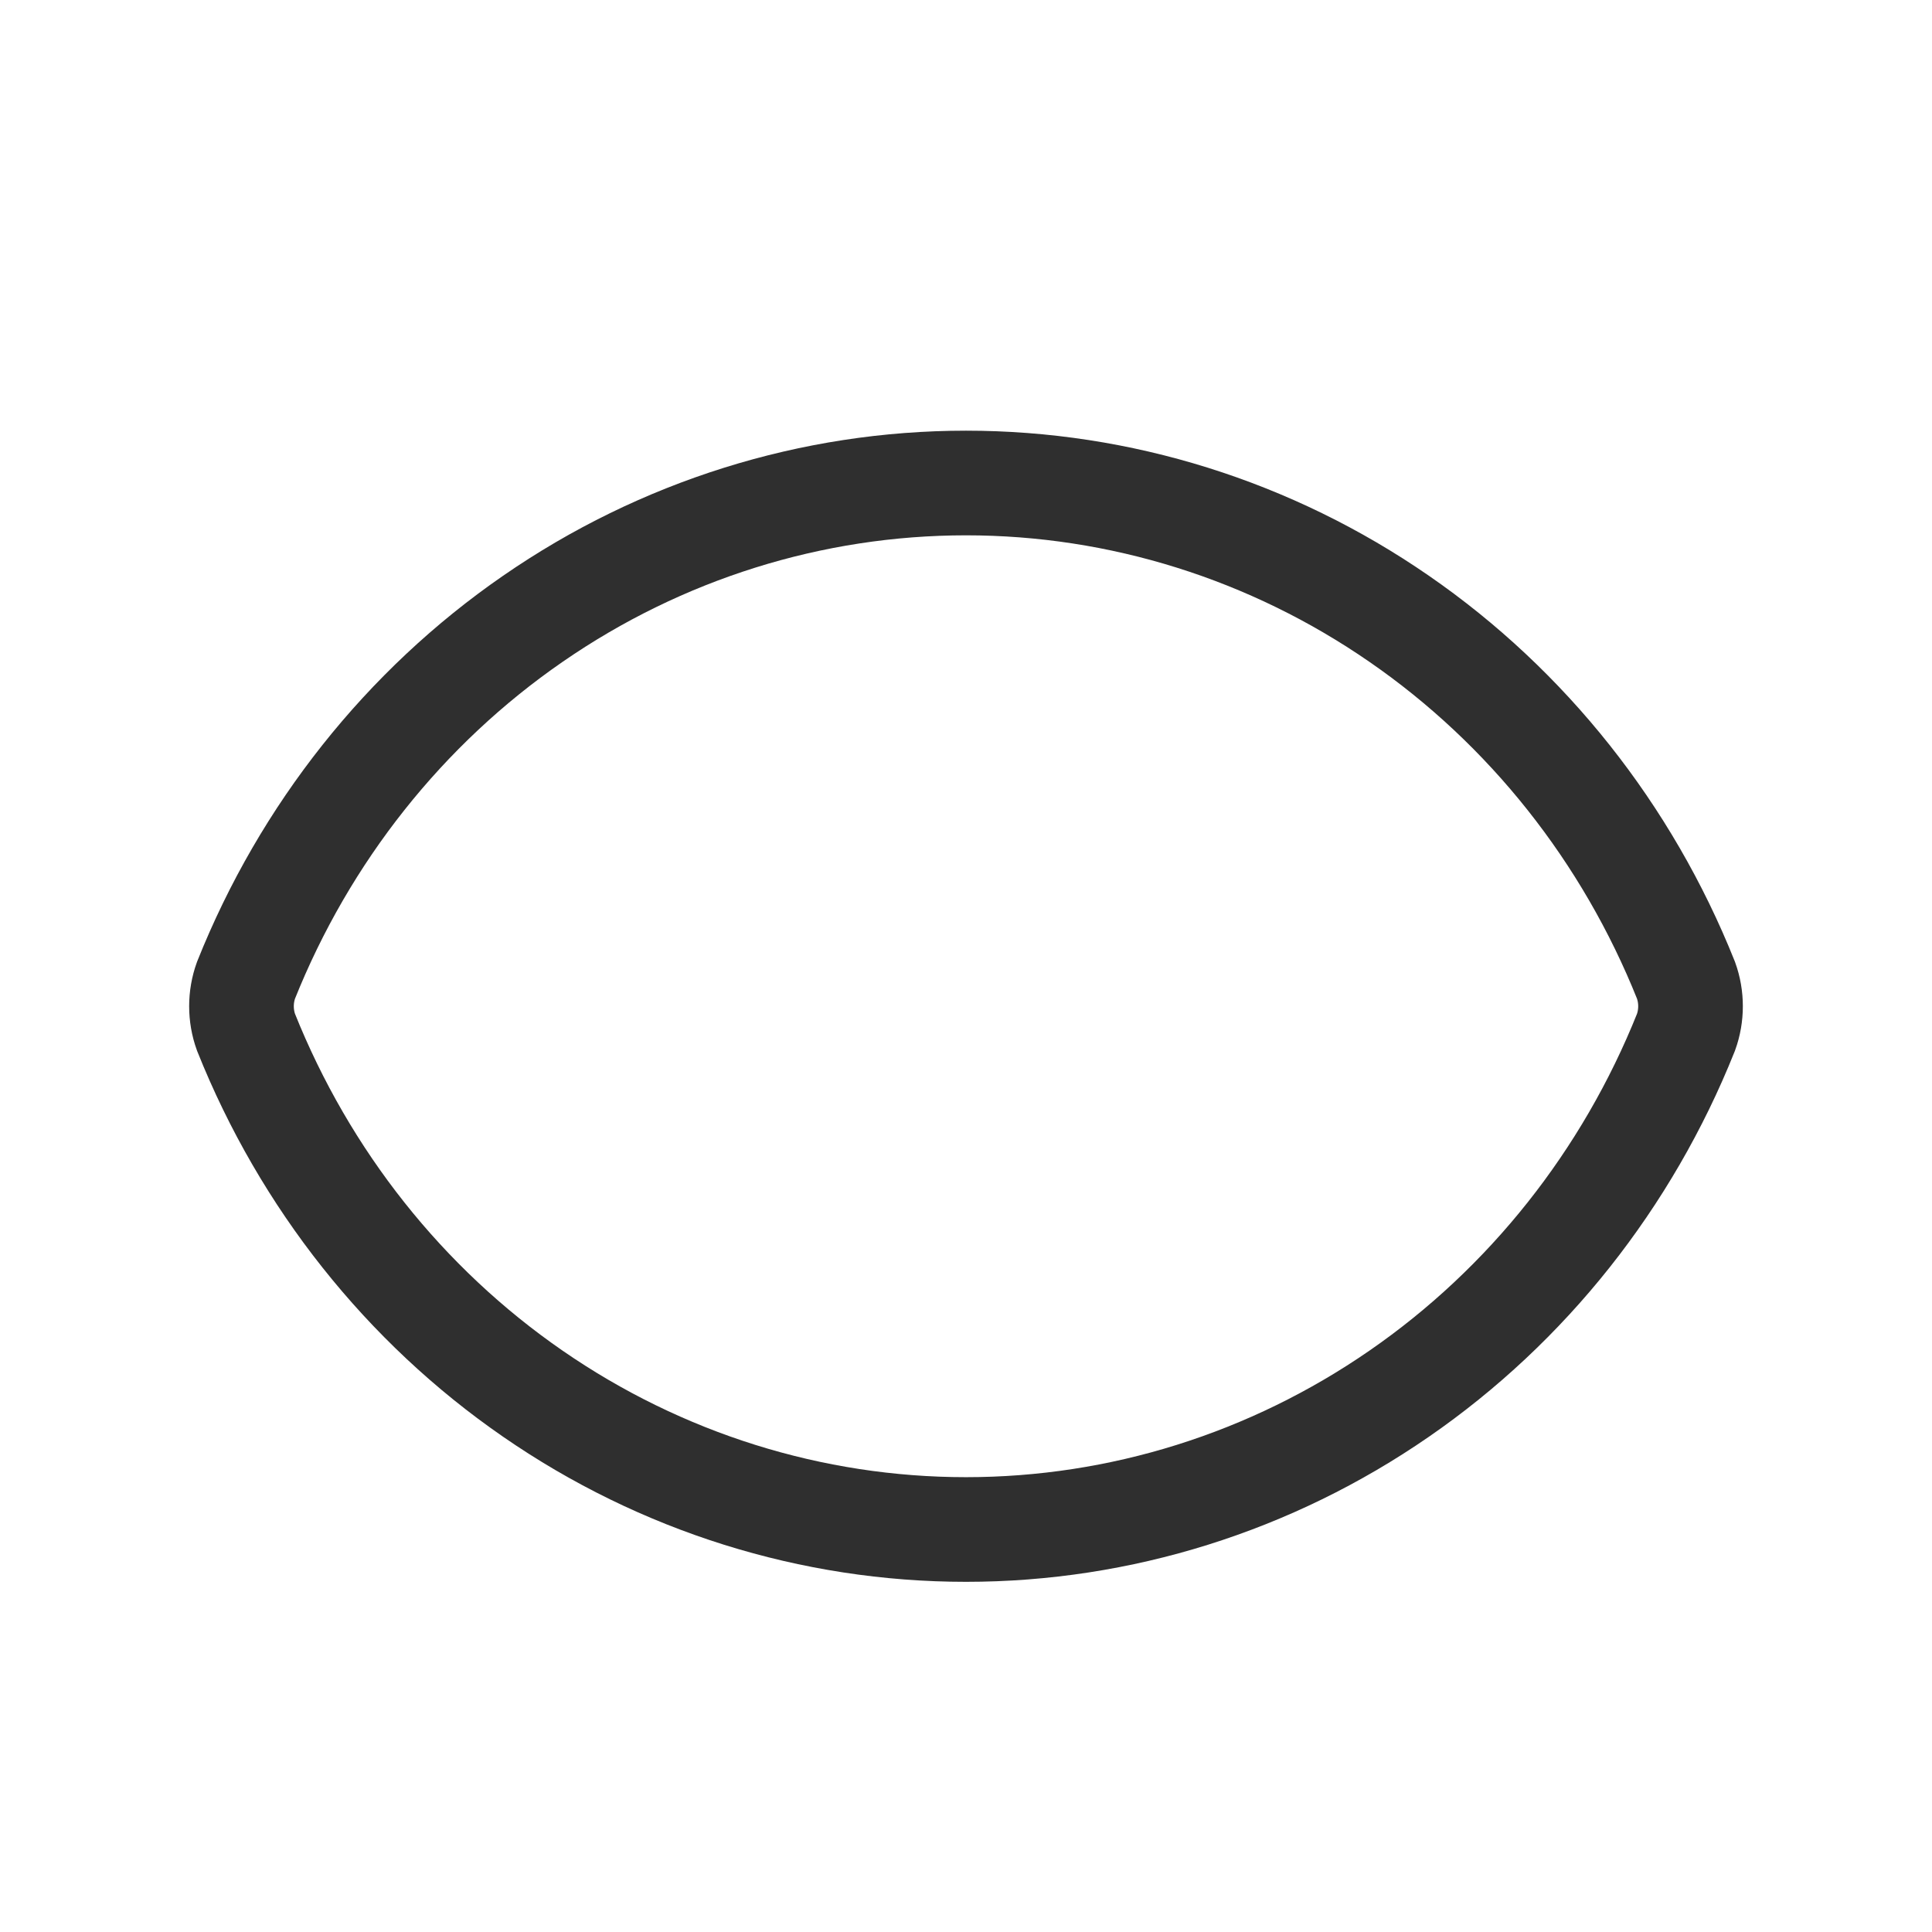
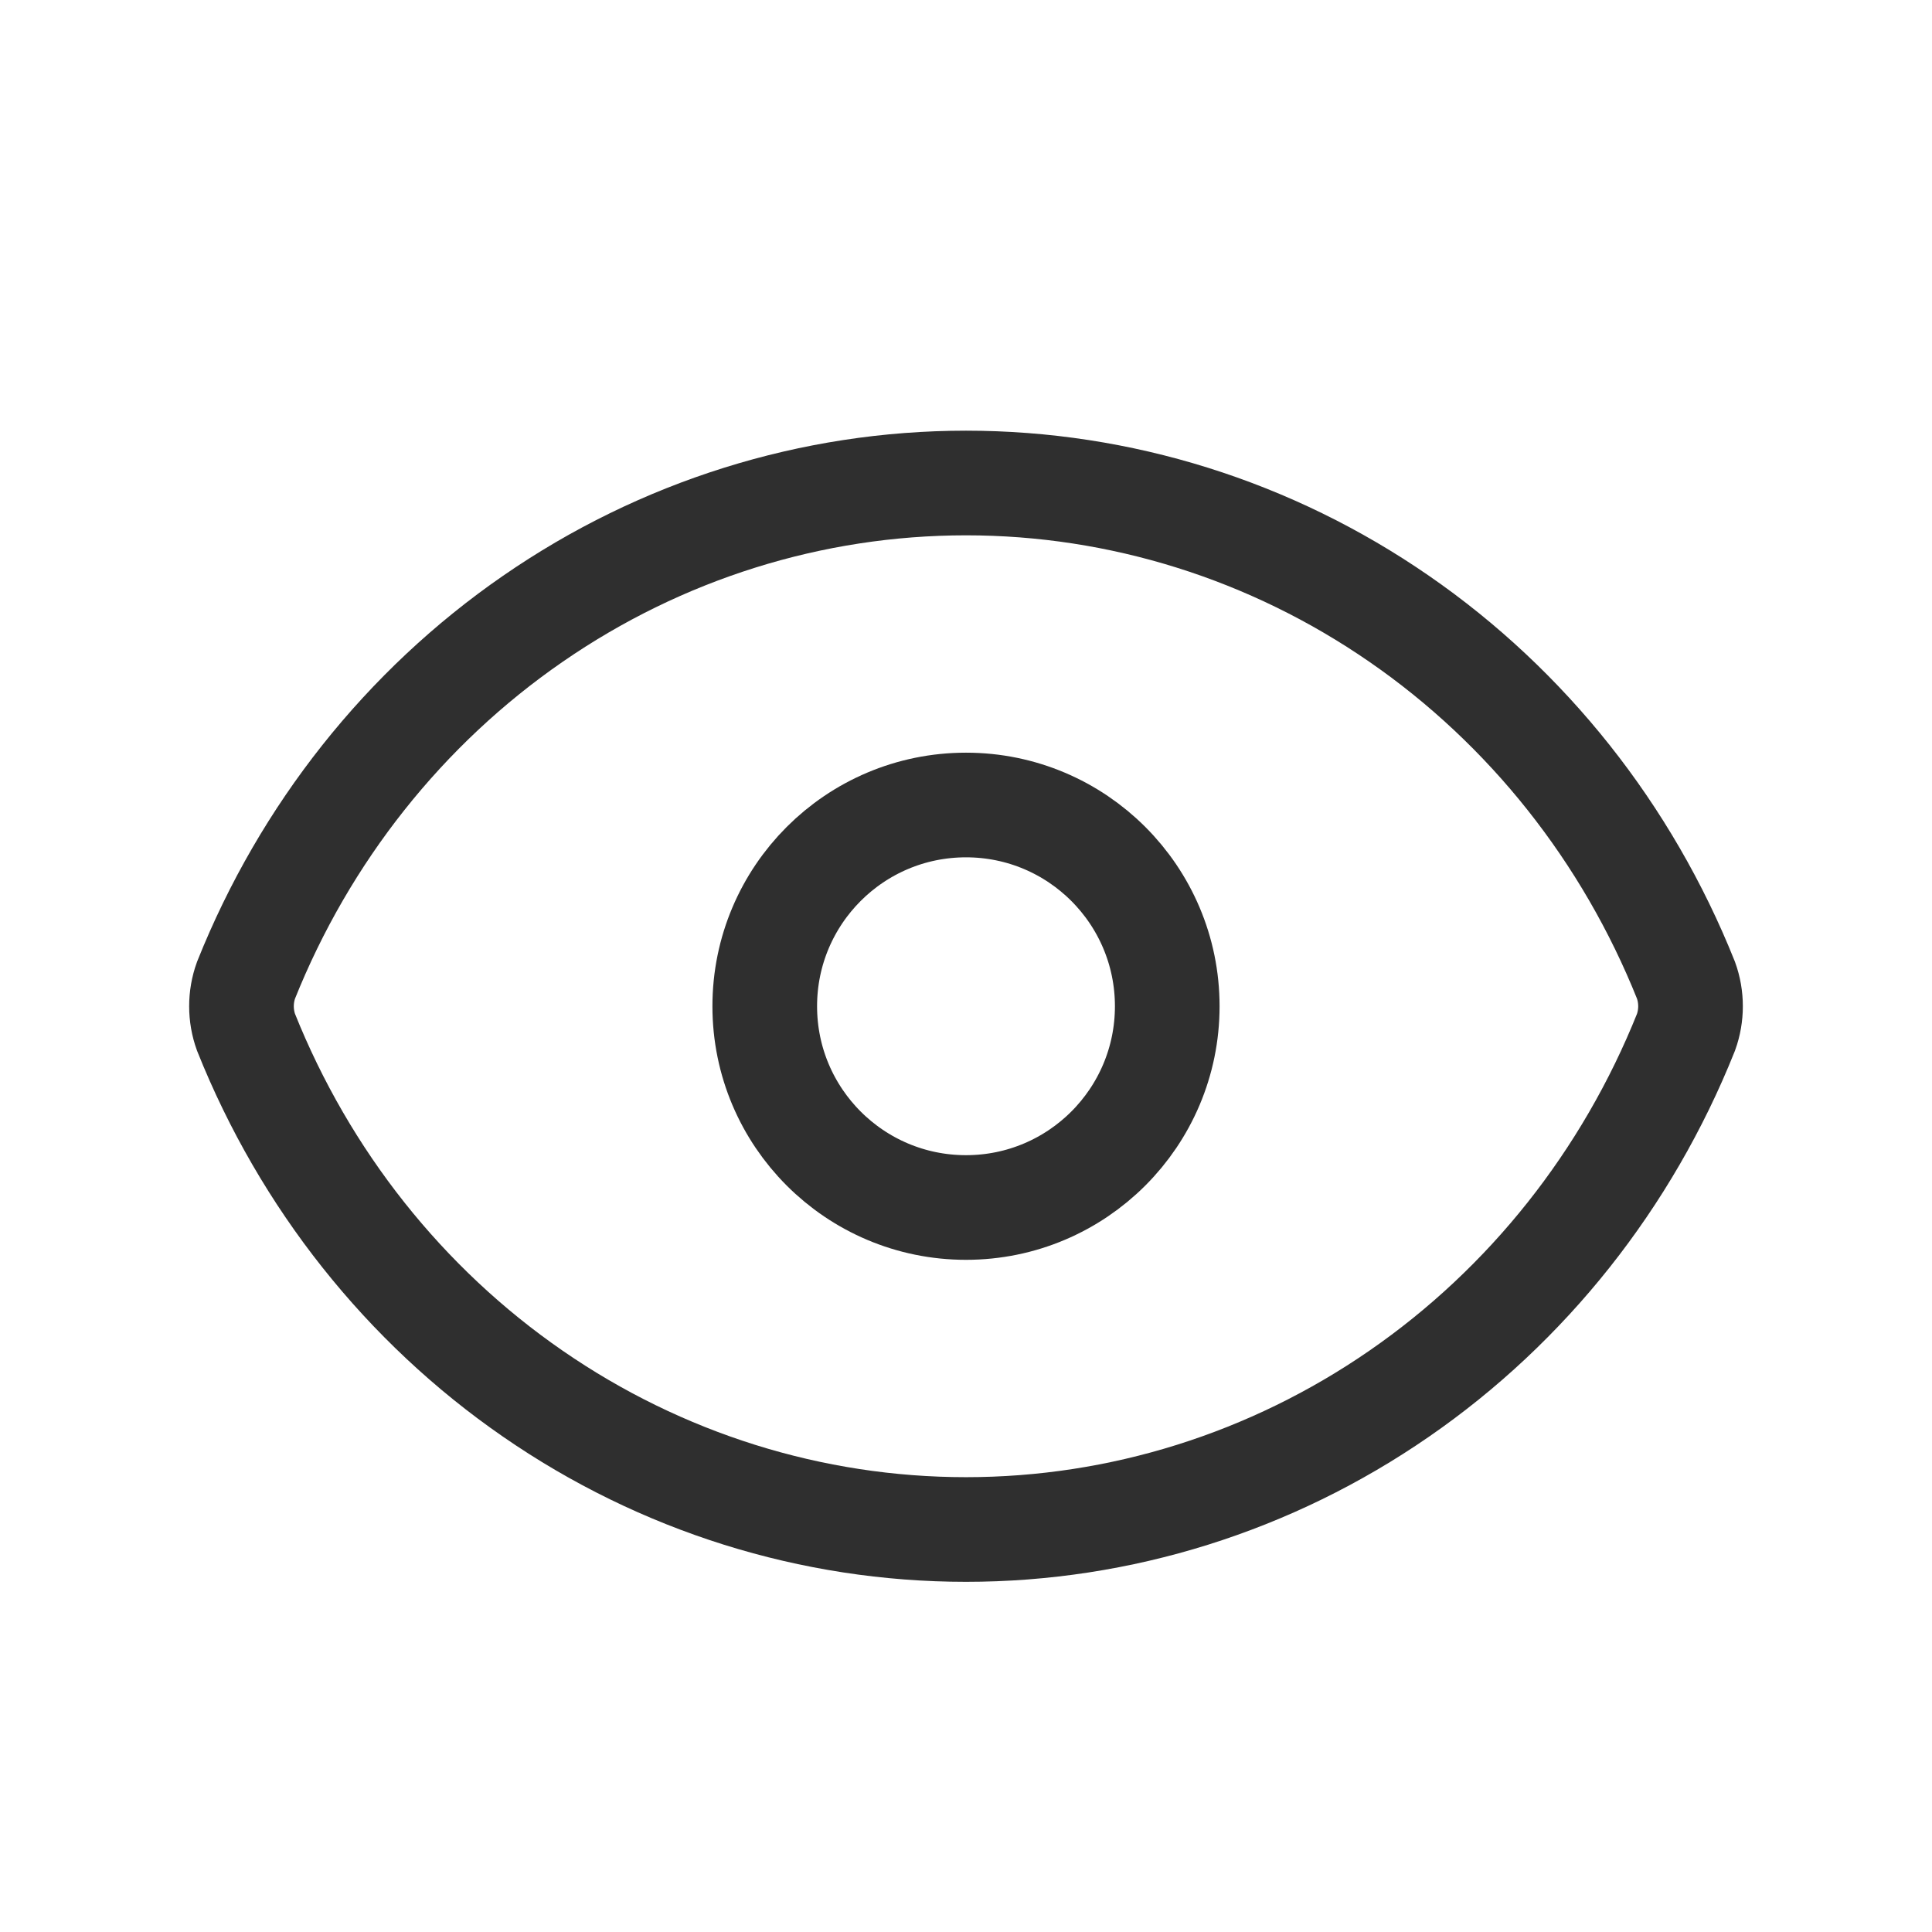
<svg xmlns="http://www.w3.org/2000/svg" preserveAspectRatio="none" overflow="visible" style="display: block;" width="24" height="24" viewBox="0 0 24 24" fill="none">
-   <g id="pencil-02">
+   <g id="eye">
    <path id="Vector" d="M3.056 12.177C2.981 12.385 2.981 12.615 3.056 12.823C3.787 14.651 5.027 16.214 6.619 17.313C8.211 18.413 10.084 19 12 19C13.916 19 15.789 18.413 17.381 17.313C18.973 16.214 20.213 14.651 20.944 12.823C21.019 12.615 21.019 12.385 20.944 12.177C20.213 10.349 18.973 8.786 17.381 7.687C15.789 6.587 13.916 6 12 6C10.084 6 8.211 6.587 6.619 7.687C5.027 8.786 3.787 10.349 3.056 12.177Z" stroke="#2F2F2F" stroke-width="1.3" stroke-linecap="round" />
+     <circle id="Iris" cx="12" cy="12.5" r="2.5" stroke="#2F2F2F" stroke-width="1.3" />
  </g>
</svg>
